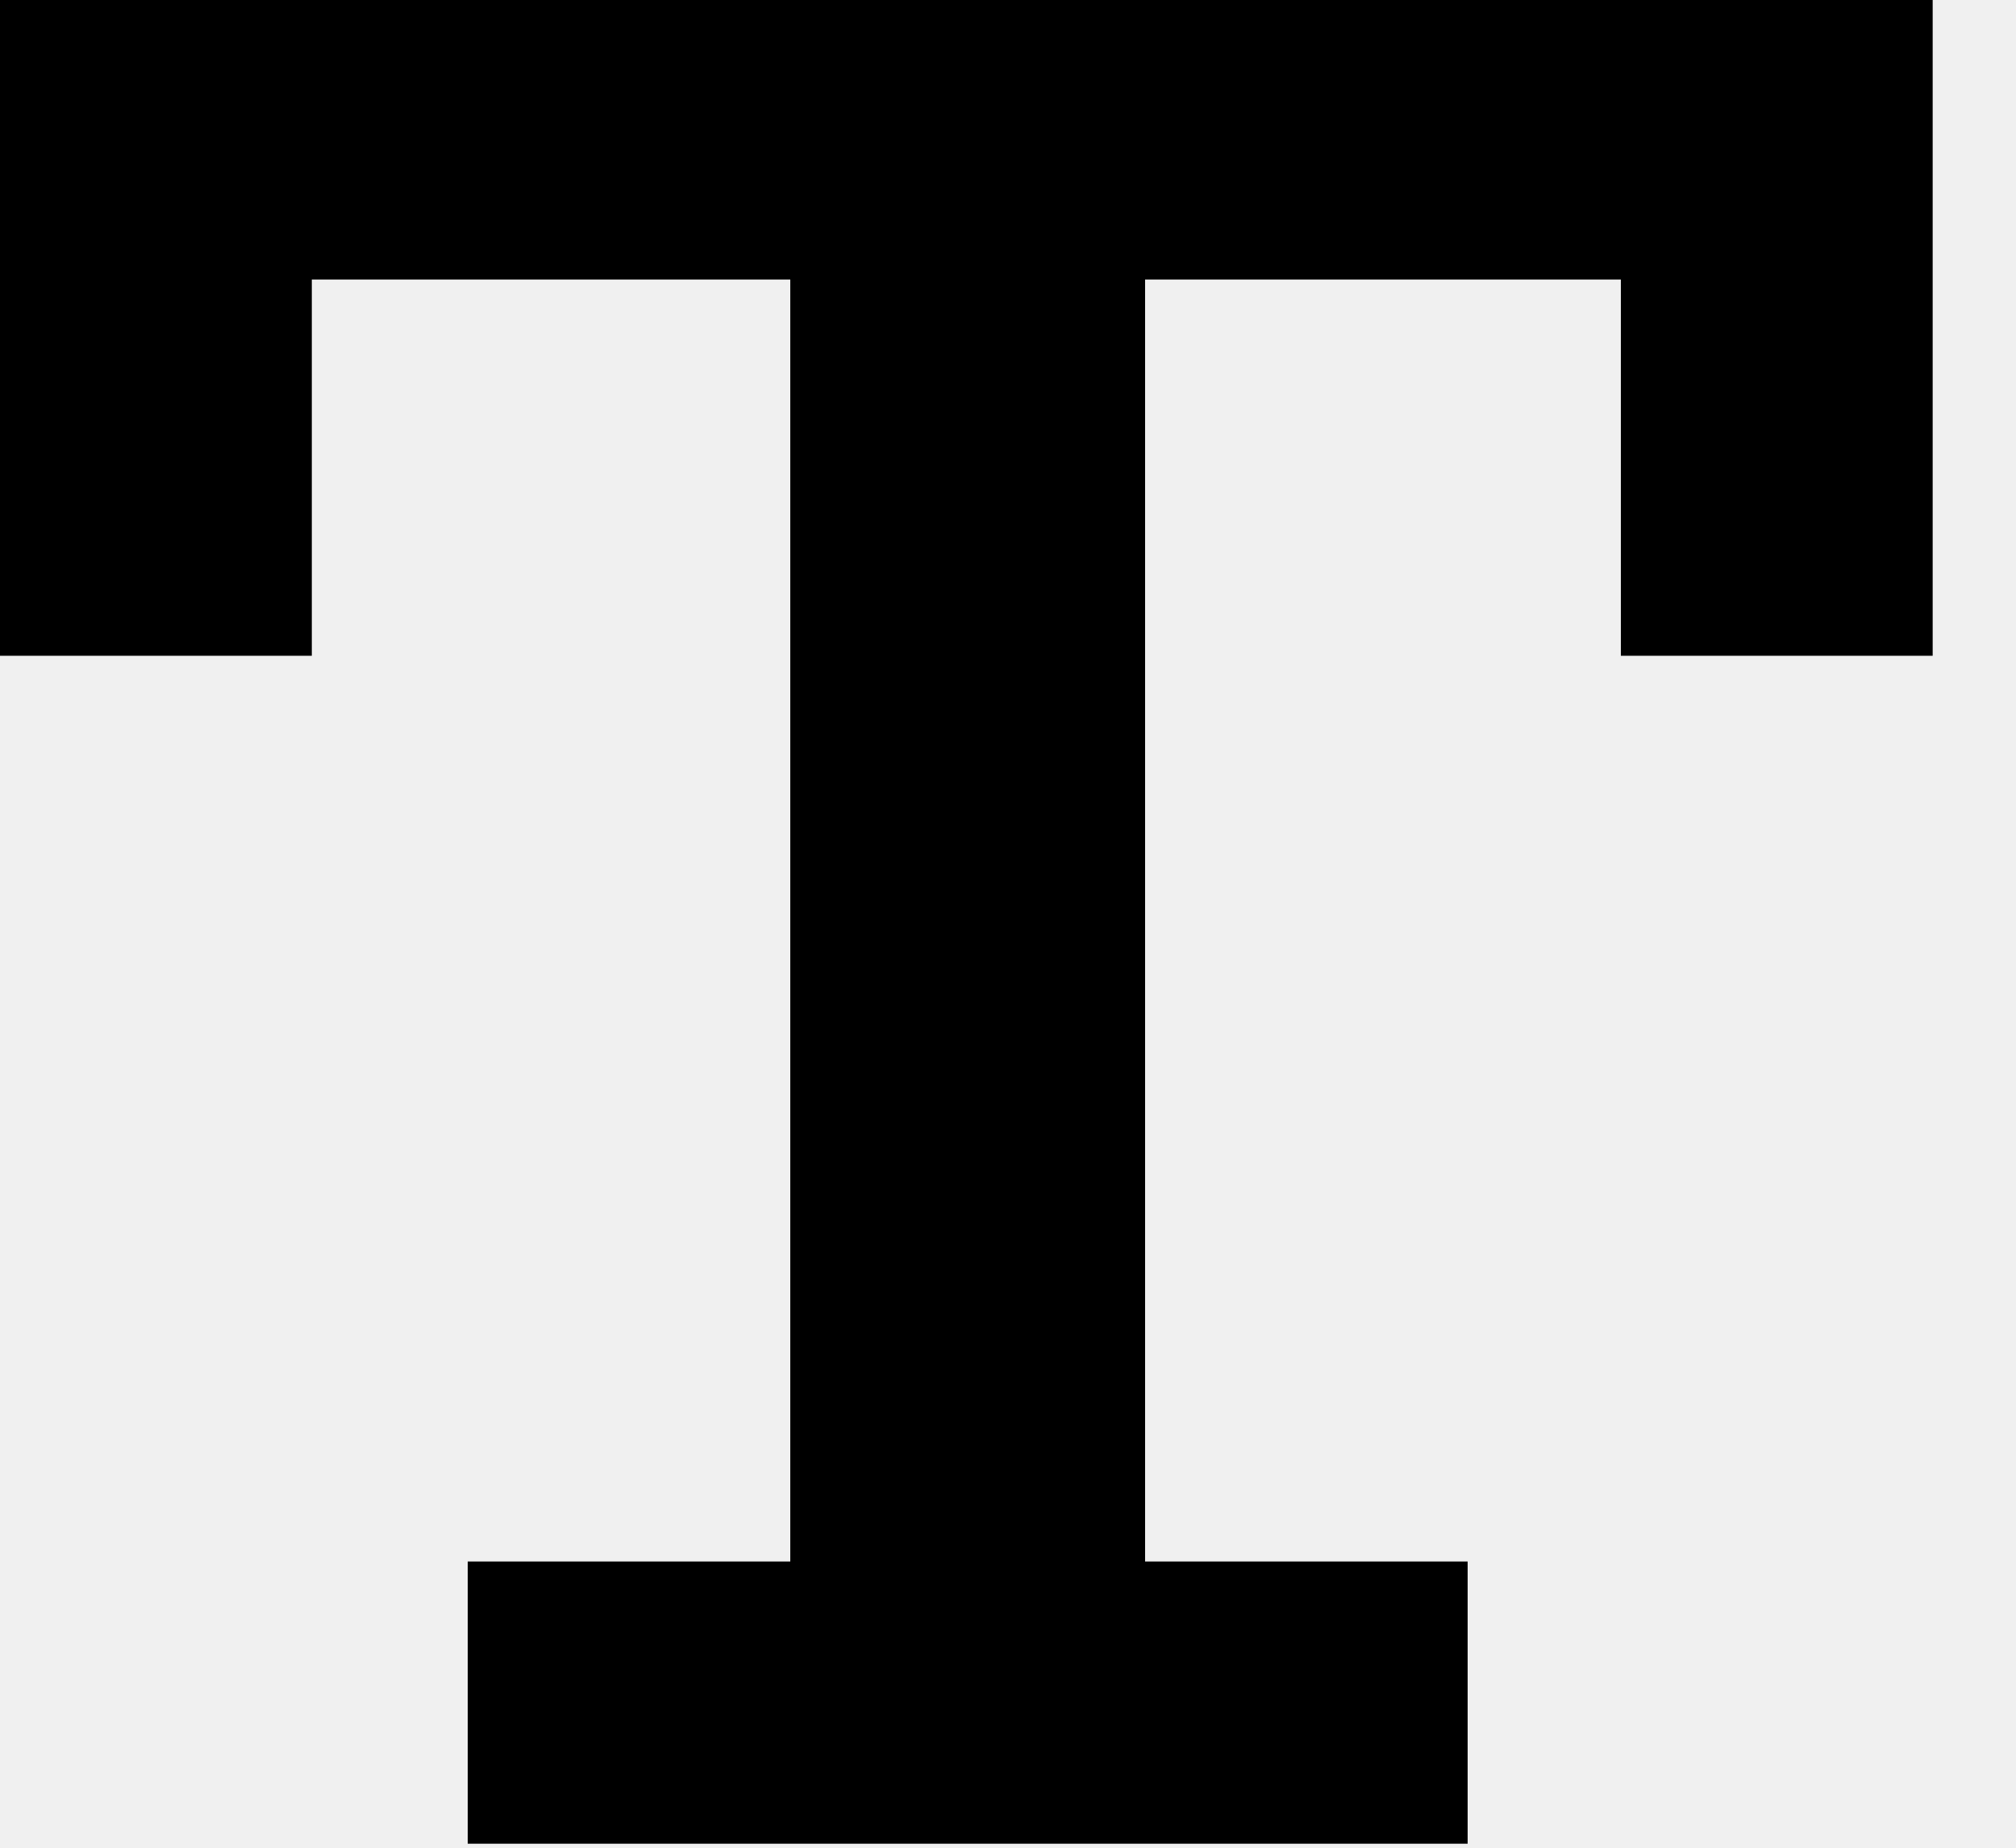
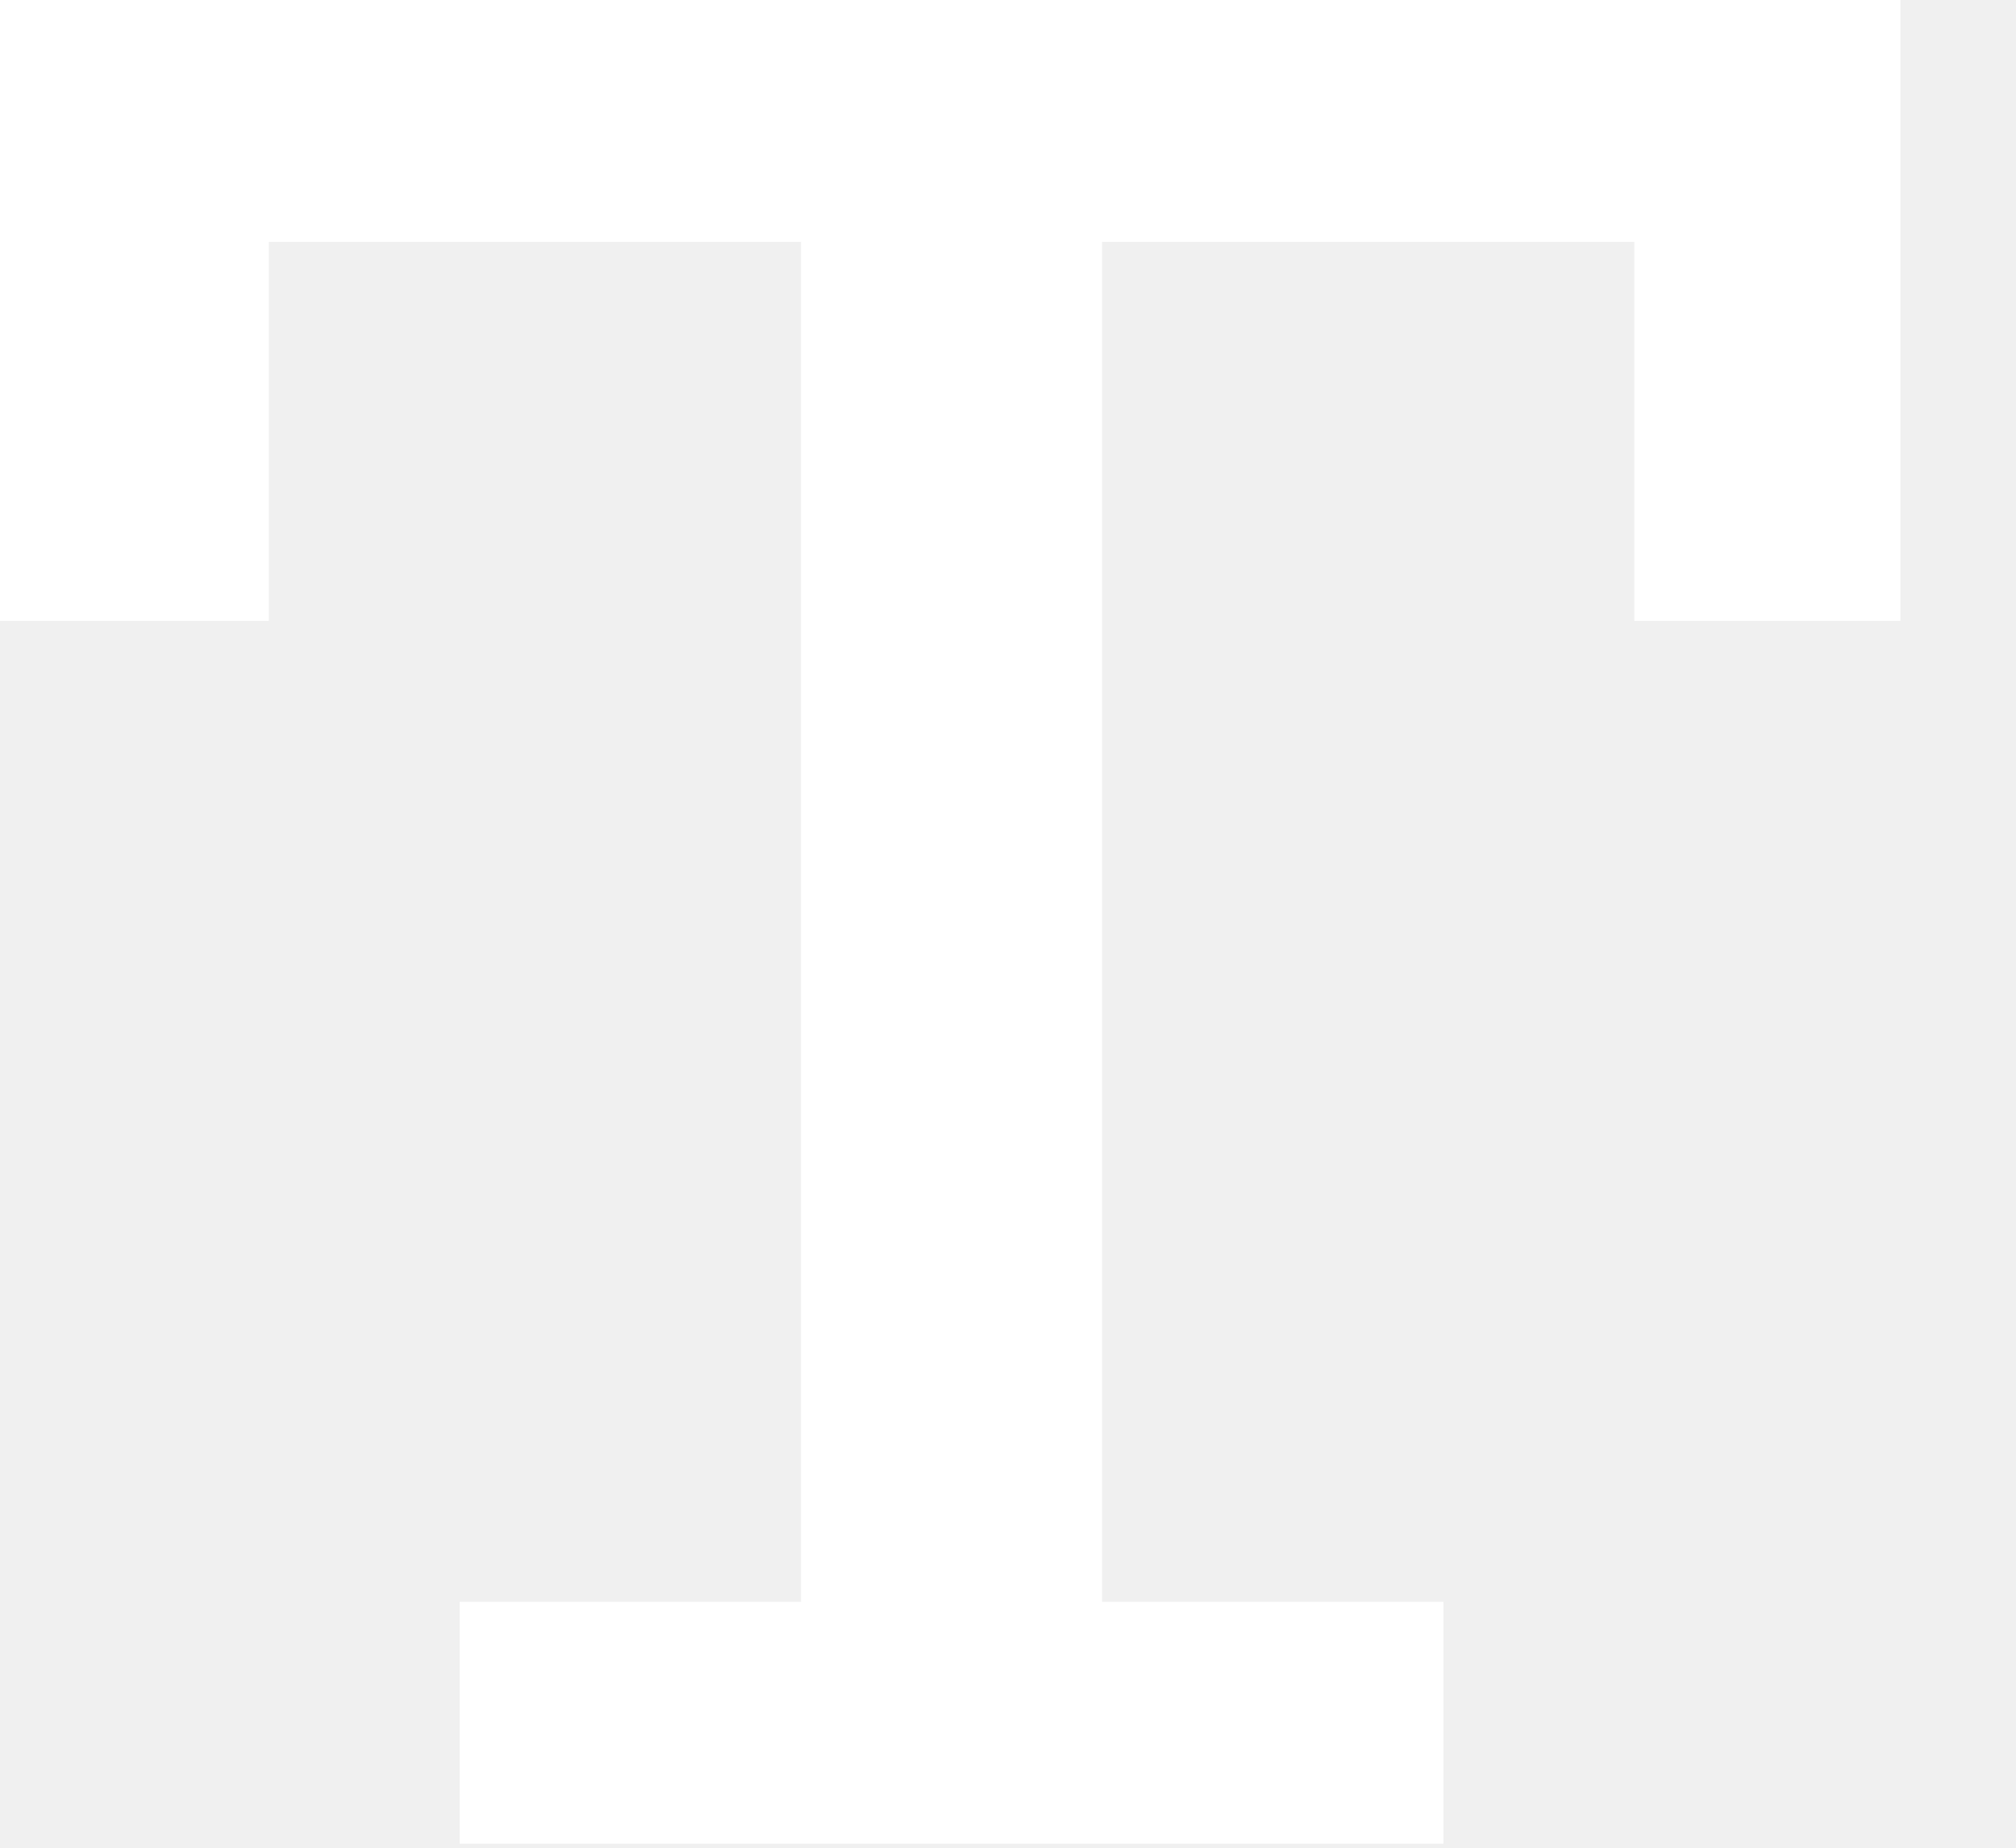
<svg xmlns="http://www.w3.org/2000/svg" width="12" height="11" viewBox="0 0 12 11" fill="none">
-   <path d="M0 3.904V0H11.504V3.904H9.648V1.664H1.856V3.904H0ZM2.784 10.976V9.296H8.736V10.976H2.784ZM4.704 9.92V0.928H6.816V9.92H4.704Z" fill="black" />
+   <path d="M-3.99351e-06 3.696V1.23978e-05H11.312V3.696H9.728V1.44H1.6V3.696H-3.99351e-06ZM2.736 10.976V9.536H8.592V10.976H2.736ZM4.768 10.064V0.8H6.56V10.064H4.768Z" fill="white" />
</svg>
